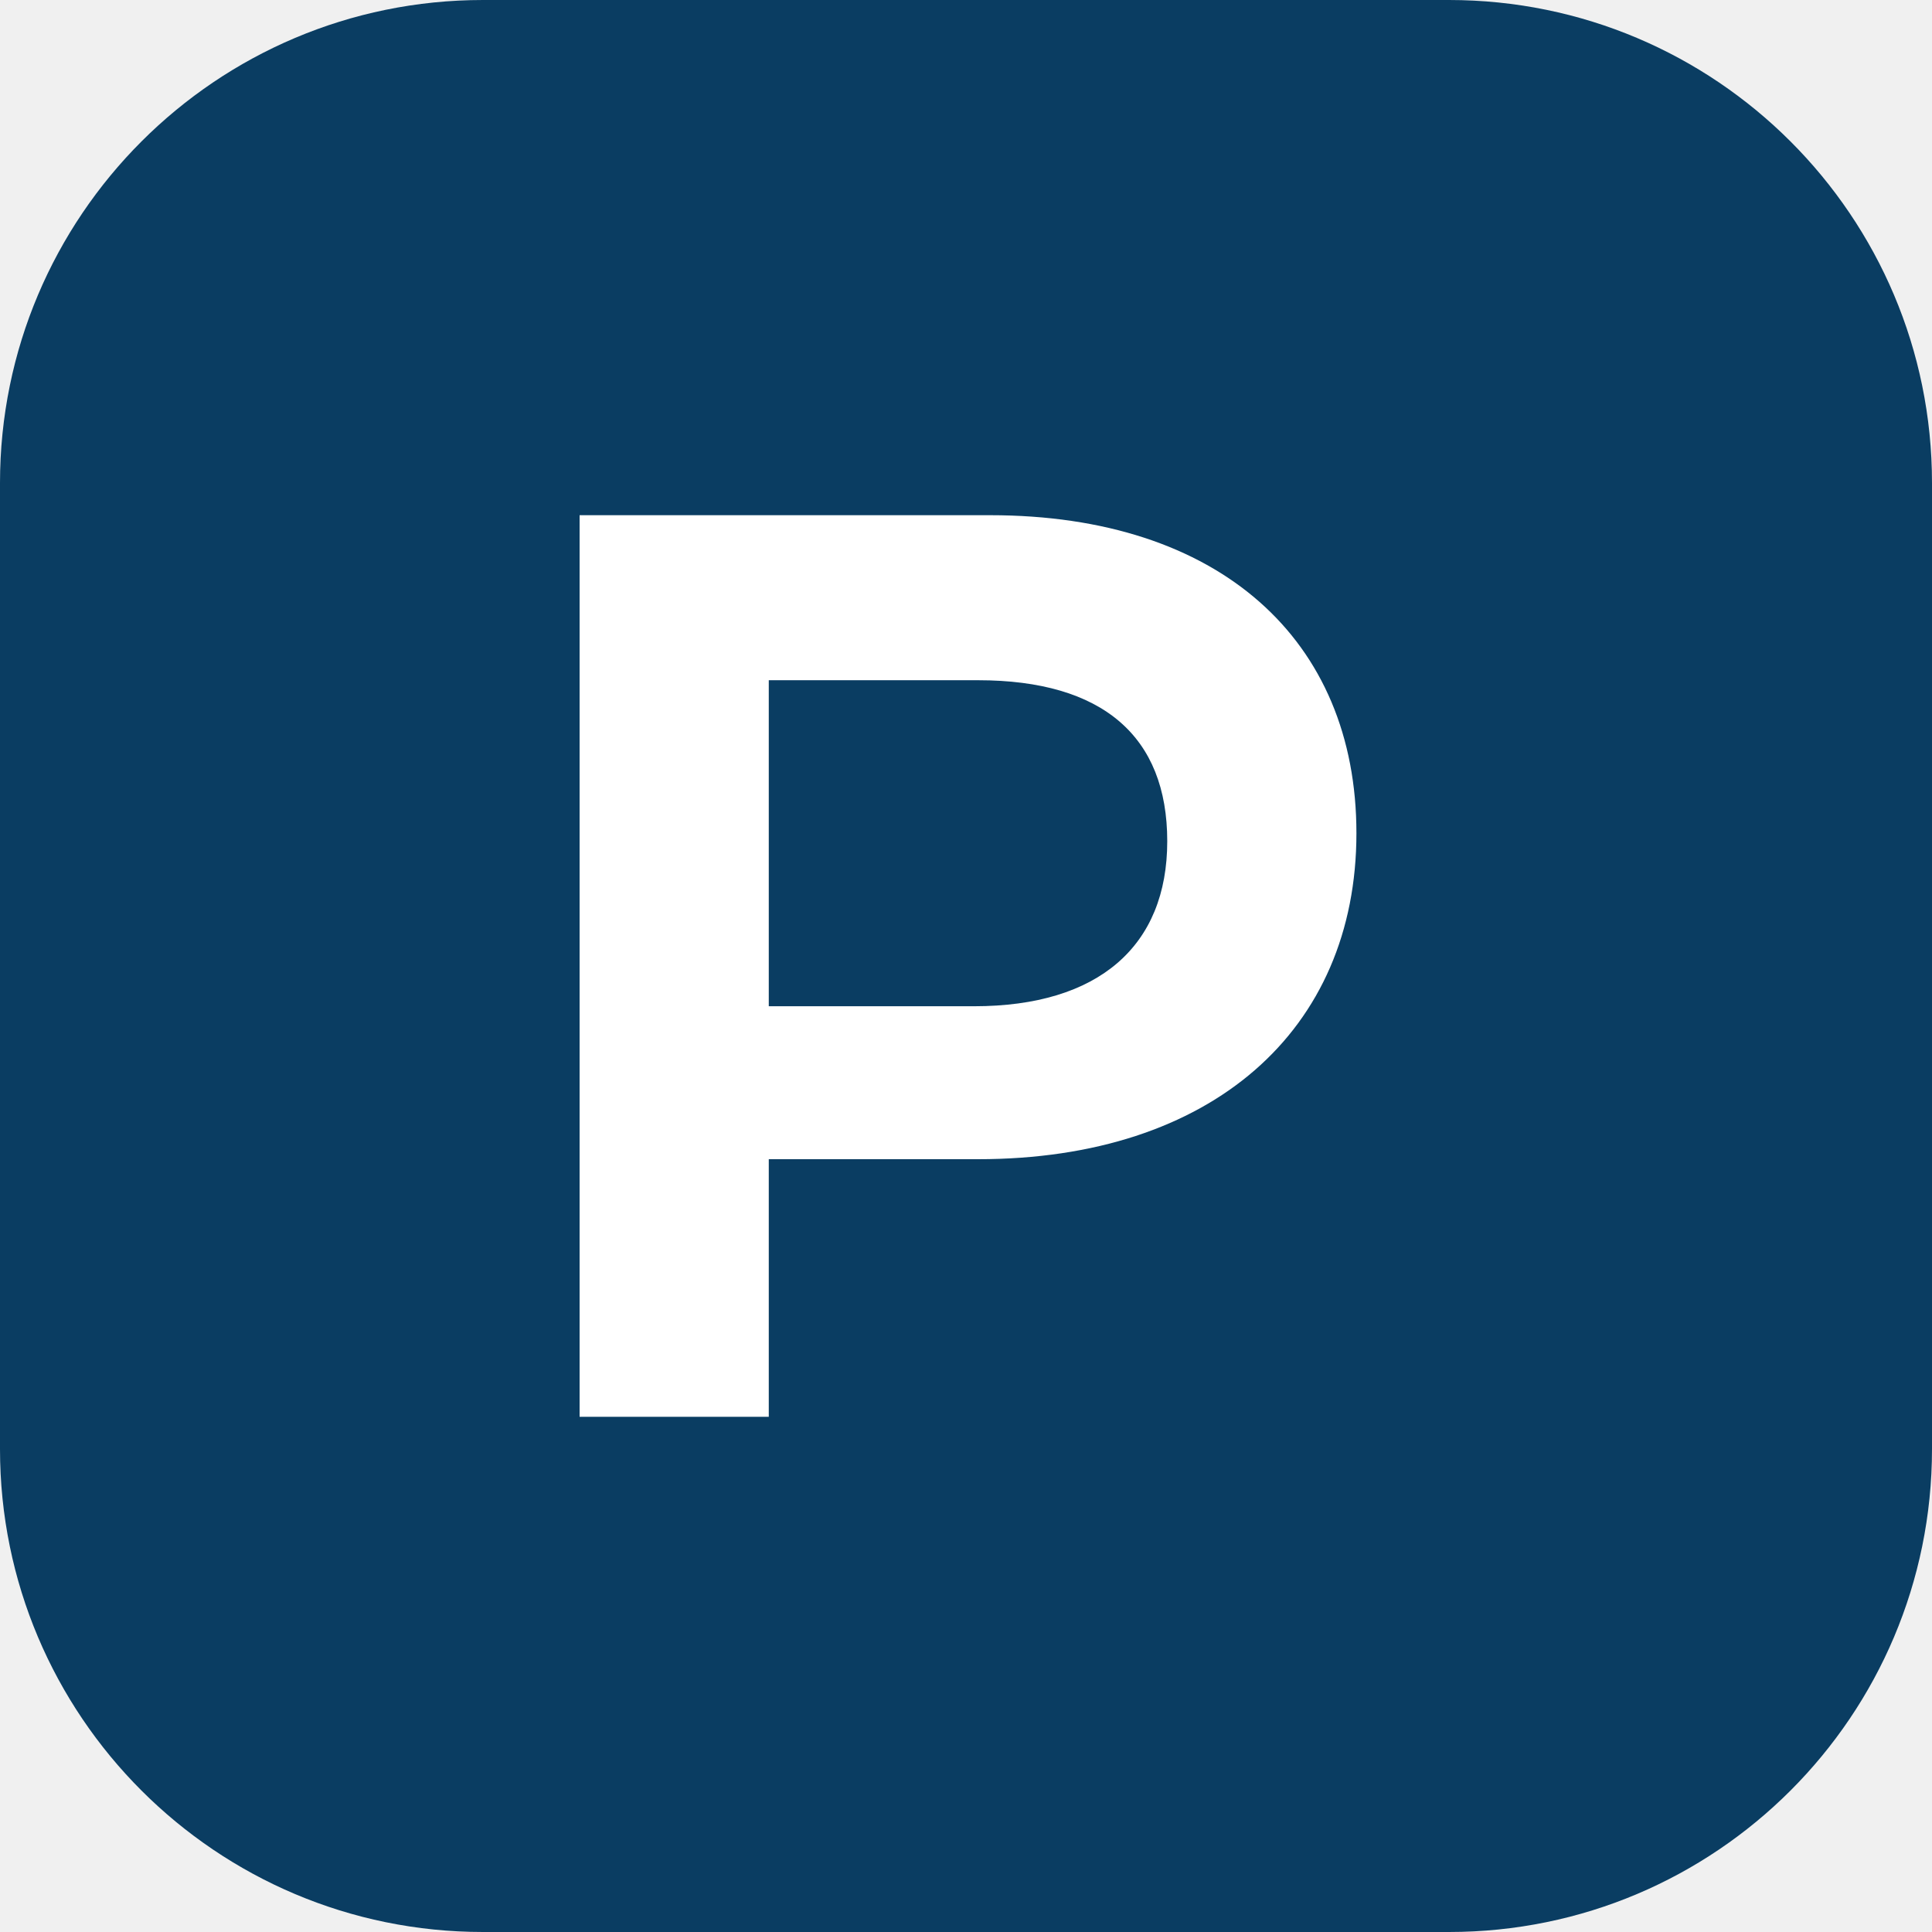
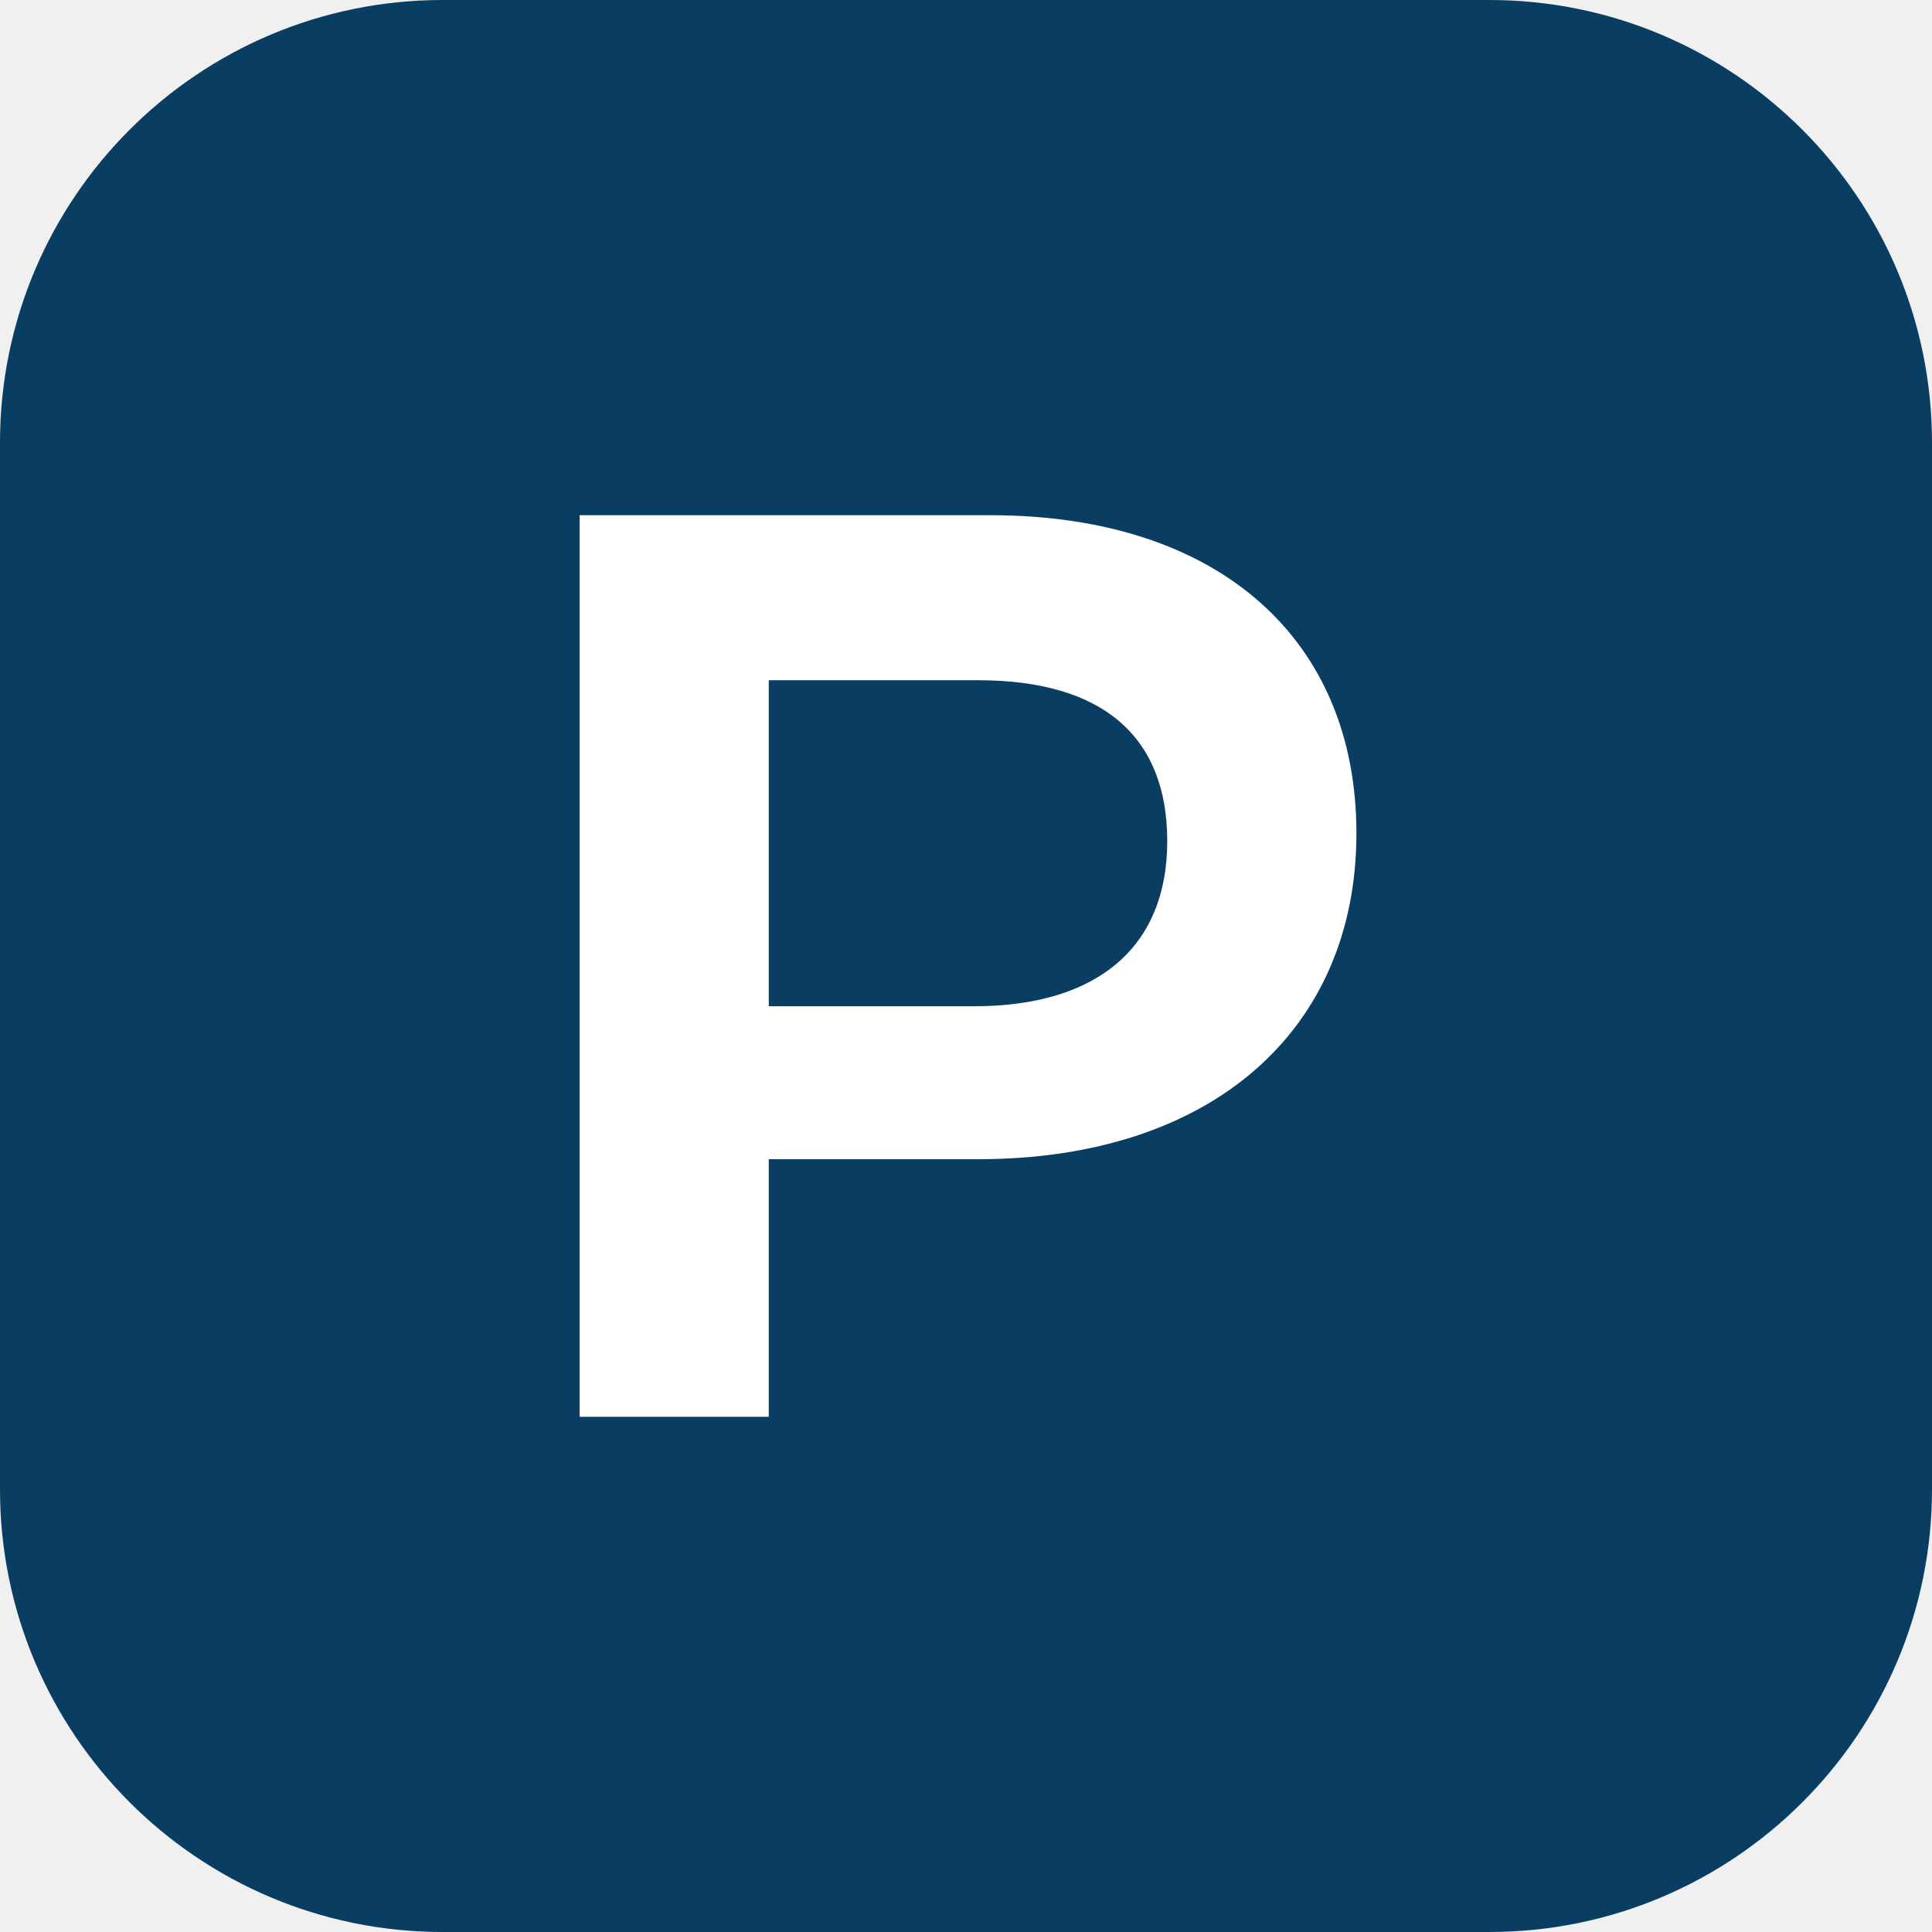
<svg xmlns="http://www.w3.org/2000/svg" viewBox="0 0 24 24" role="img" aria-label="ProAgent Web">
-   <rect width="24" height="24" rx="6" fill="#0A3D62" />
+   <rect width="24" height="24" rx="5.5" fill="#0A3D62" />
  <path fill="#fff" d="M7.2 6.4h5.1c2.85 0 4.55 1.55 4.55 3.95 0 2.45-1.8 4.05-4.7 4.05H9.55V17.6H7.2V6.4zm2.35 2.05v4.05h2.55c1.55 0 2.4-.75 2.4-2.05s-.8-2-2.35-2H9.55z" />
</svg>
